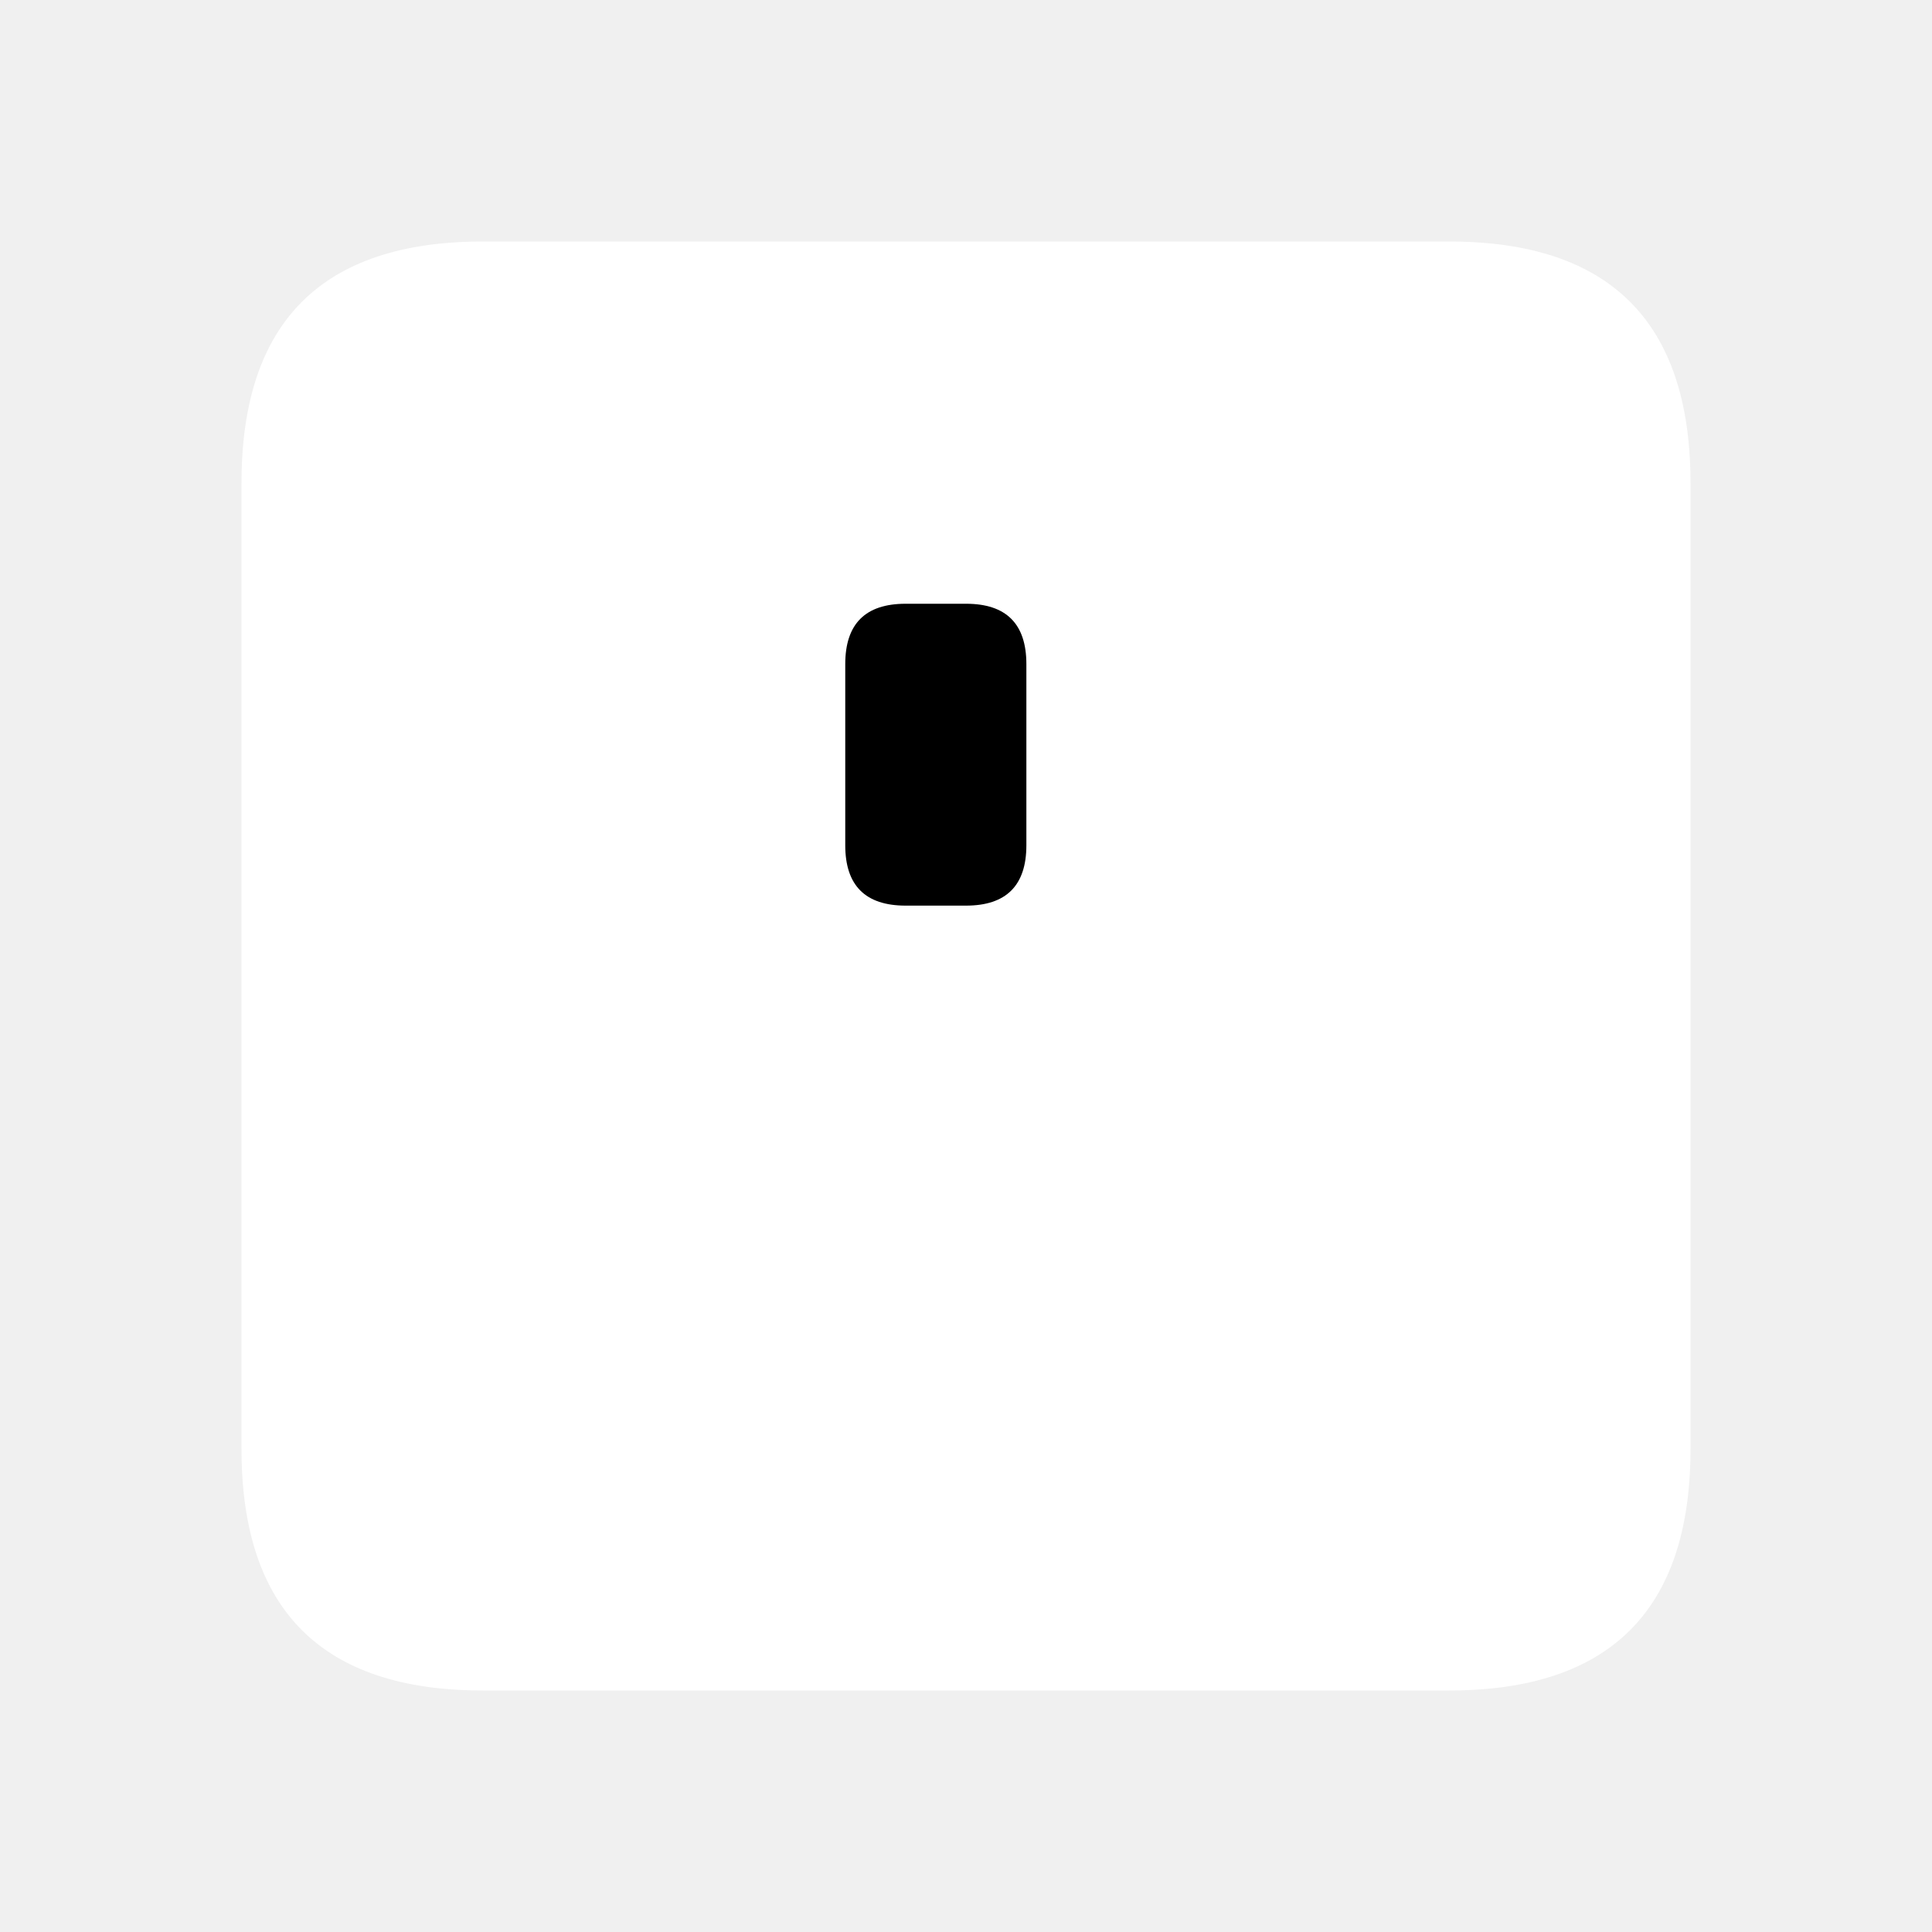
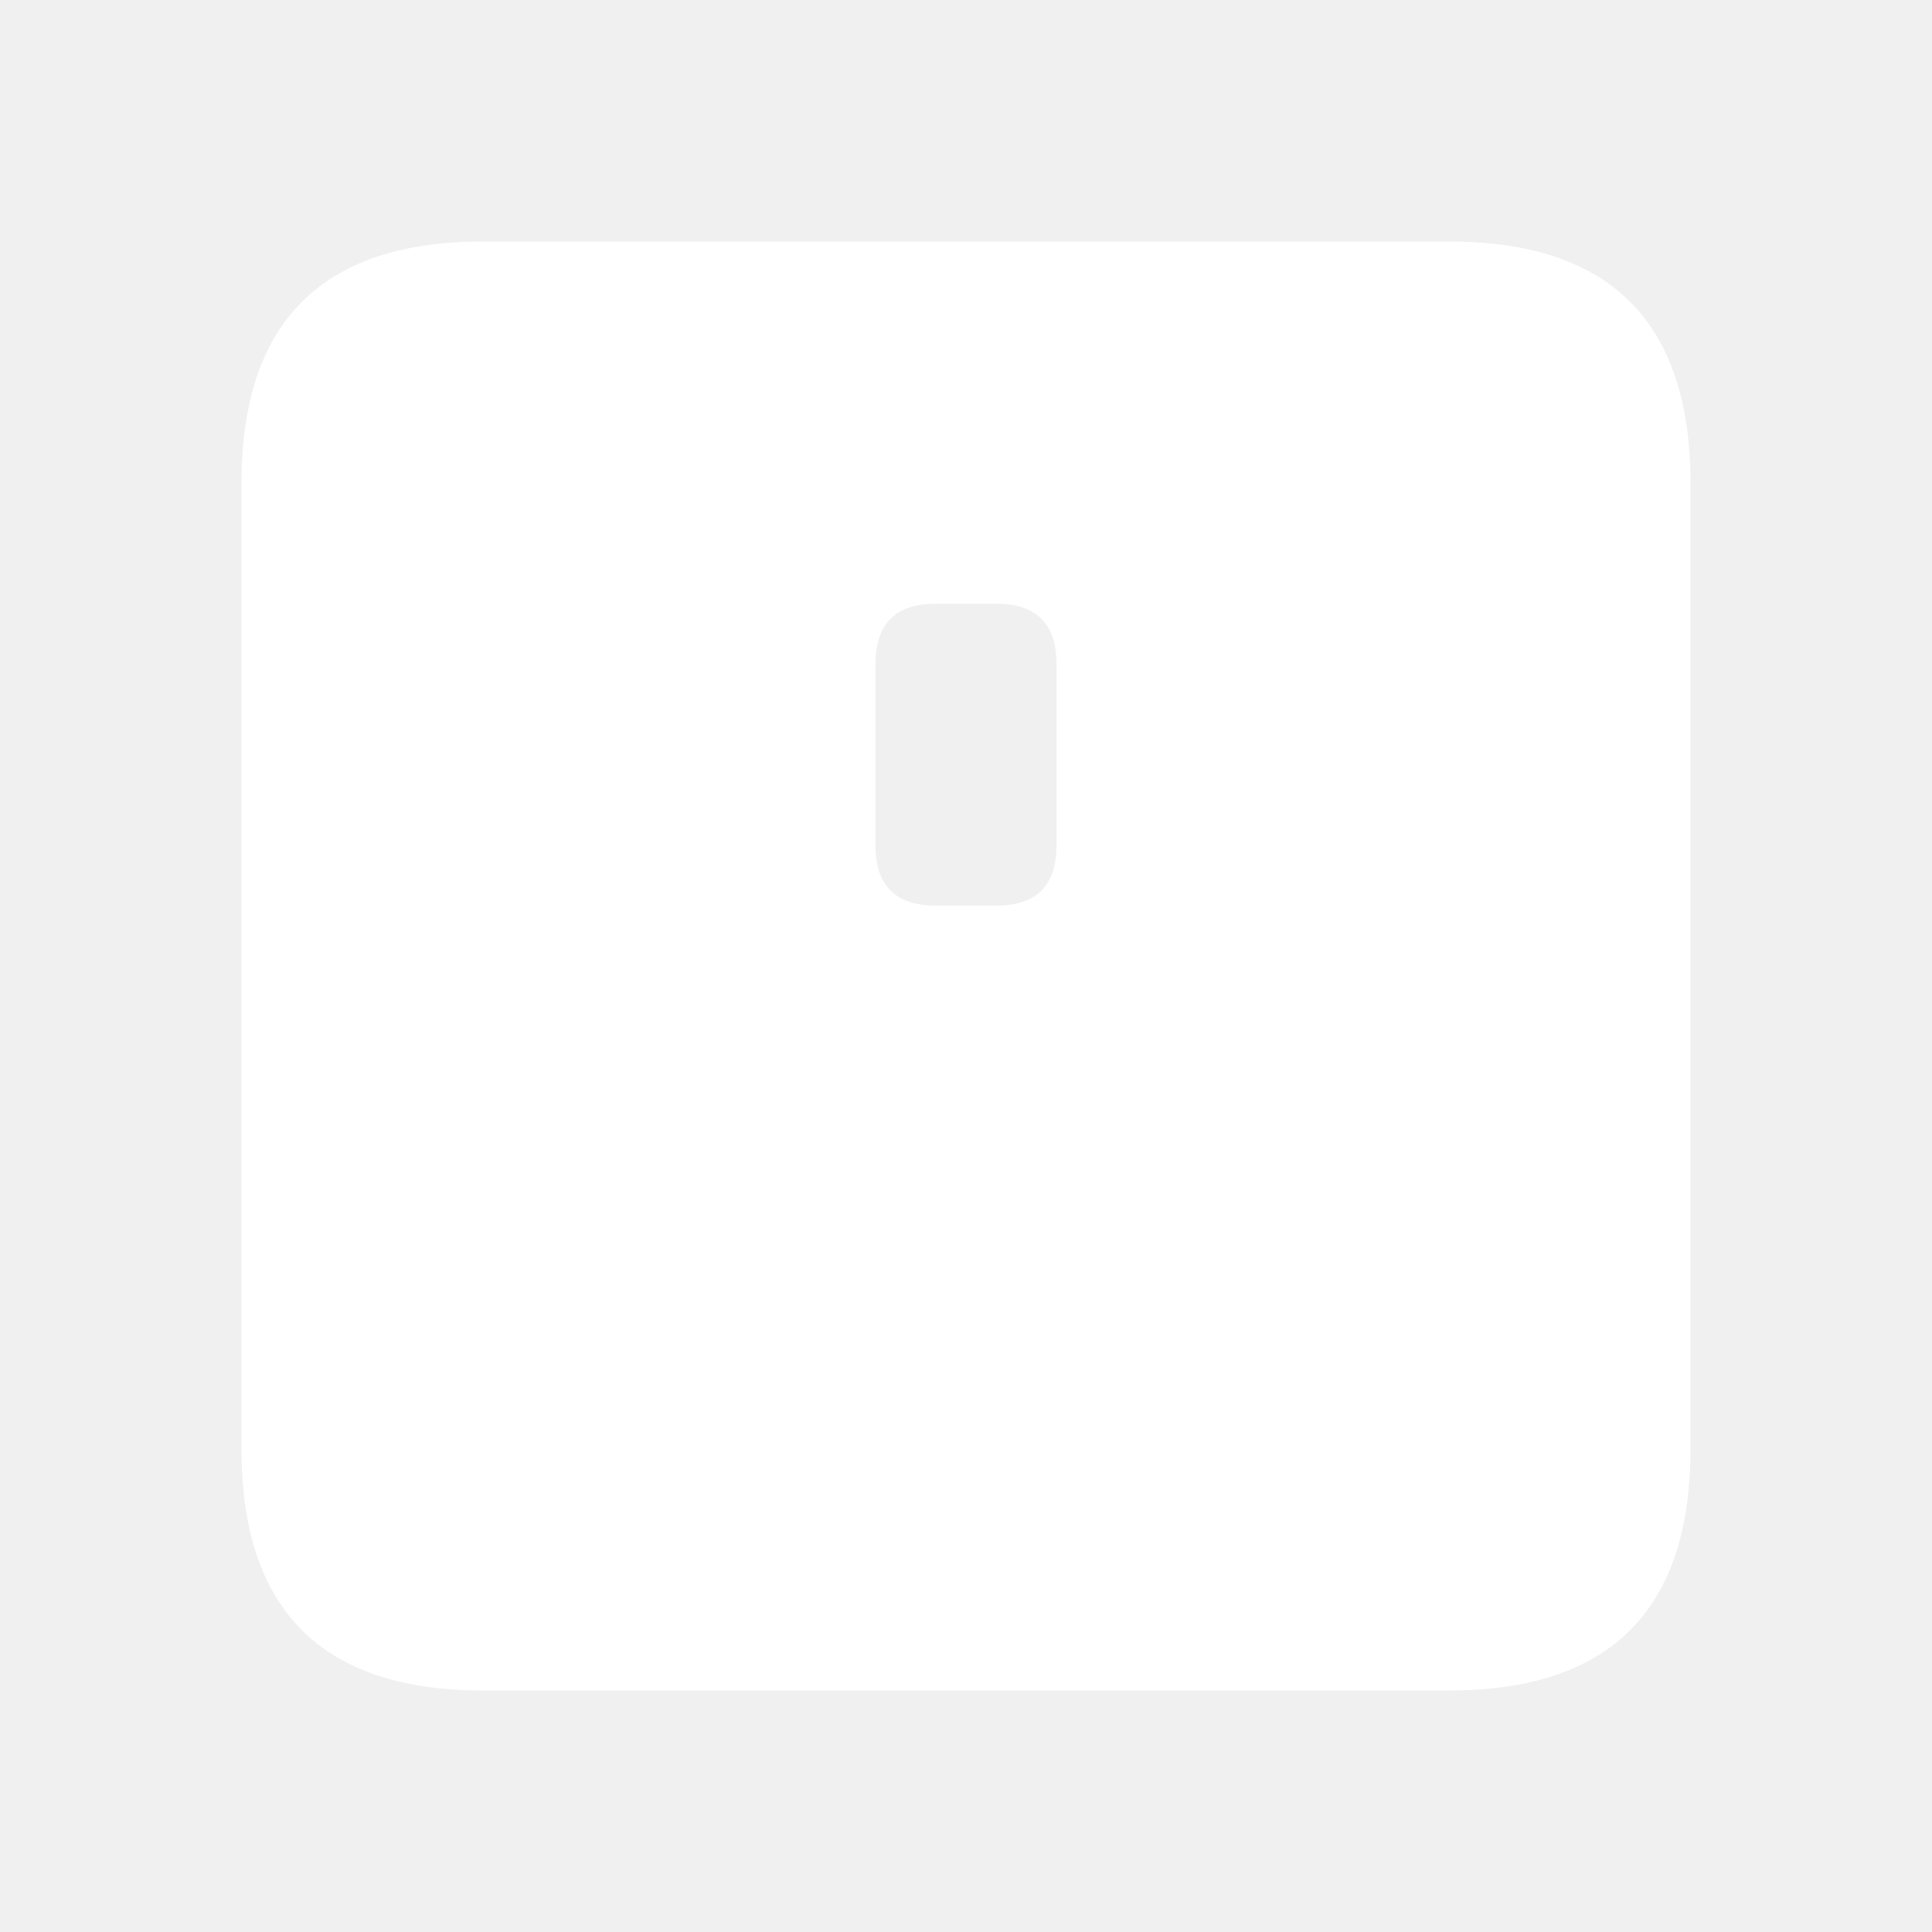
<svg xmlns="http://www.w3.org/2000/svg" width="64" height="64">
  <defs />
  <g>
-     <path stroke="none" fill="#FFFFFF" d="M16 8 L48 8 Q56 8 56 16 L56 48 Q56 56 48 56 L16 56 Q8 56 8 48 L8 16 Q8 8 16 8 " />
-     <path stroke="none" fill="#000" transform="translate(4, 0)" d="M26 20 L28 20 Q30 20 30 22 L30 28 Q30 30 28 30 L26 30 Q24 30 24 28 L24 22 Q24 20 26 20" />
+     <path stroke="none" fill="#FFFFFF" d="M16 8 L48 8 Q56 8 56 16 L56 48 Q56 56 48 56 L16 56 Q8 56 8 48 L8 16 Q8 8 16 8 M 31 20 q -2 0 -2 2 l 0 6 q 0 2 2 2 l 2 0 q 2 0 2 -2 l 0 -6 q 0 -2 -2 -2 l -2 0 z" />
  </g>
</svg>
